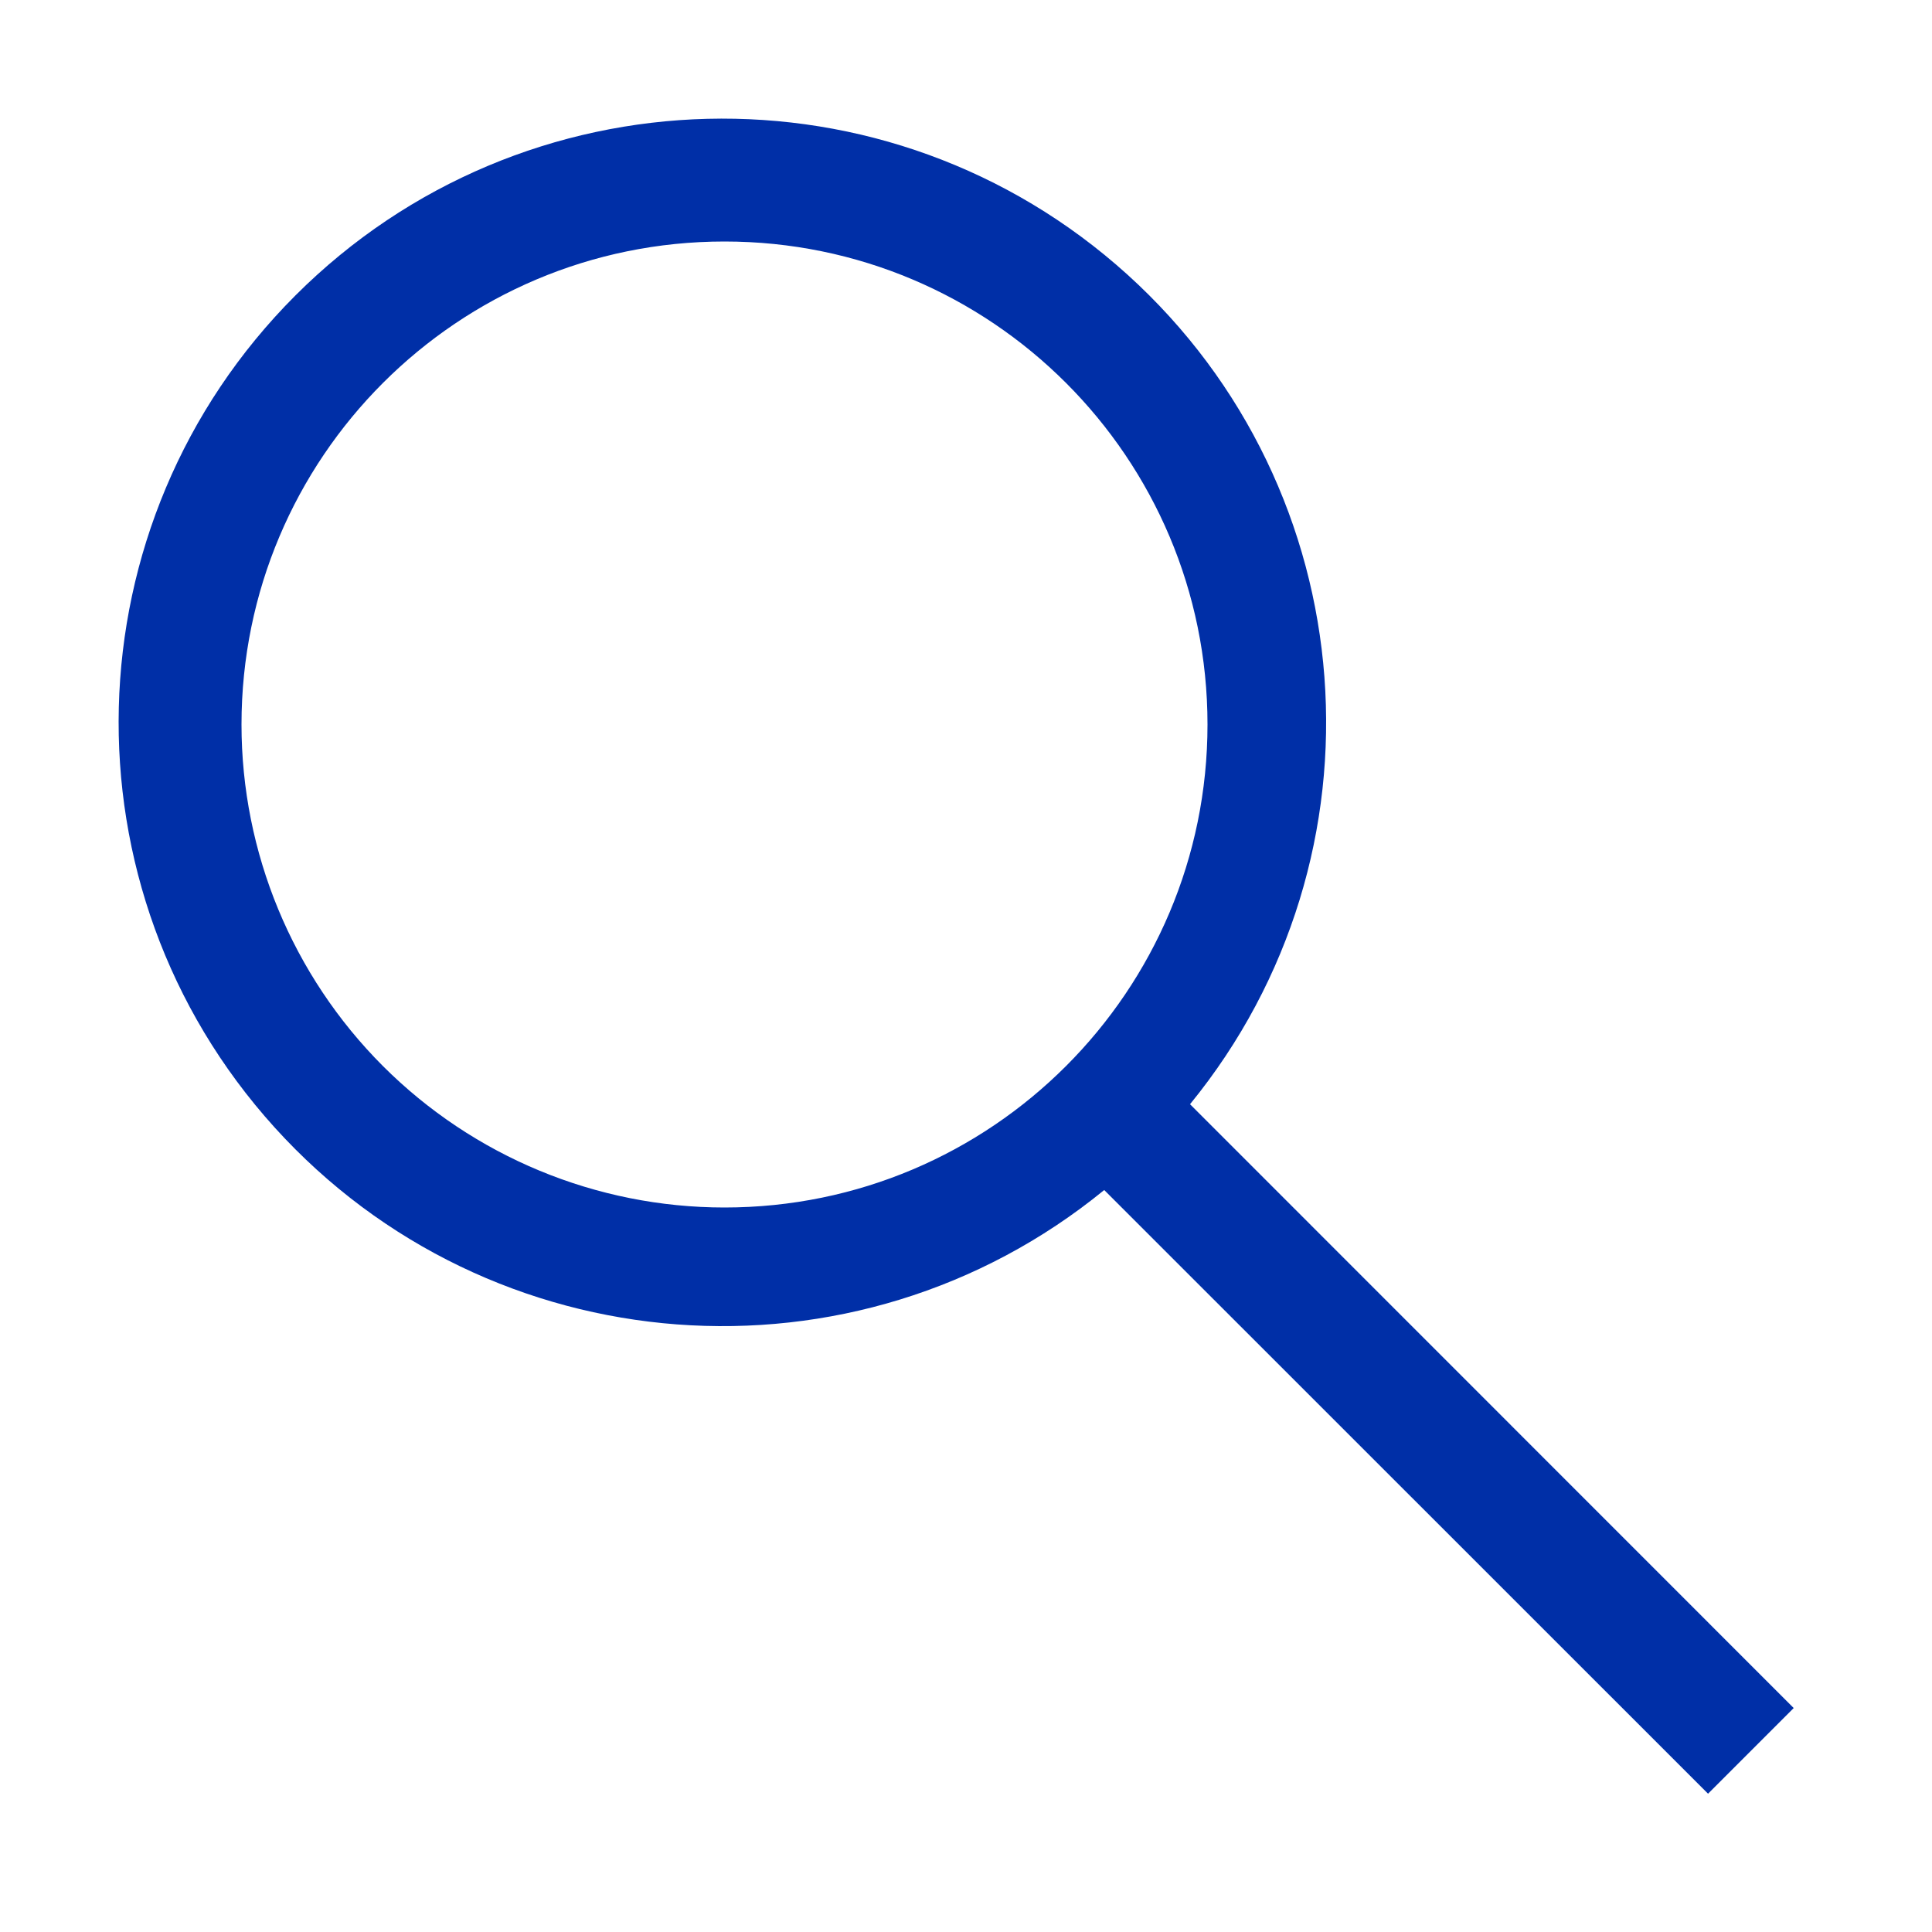
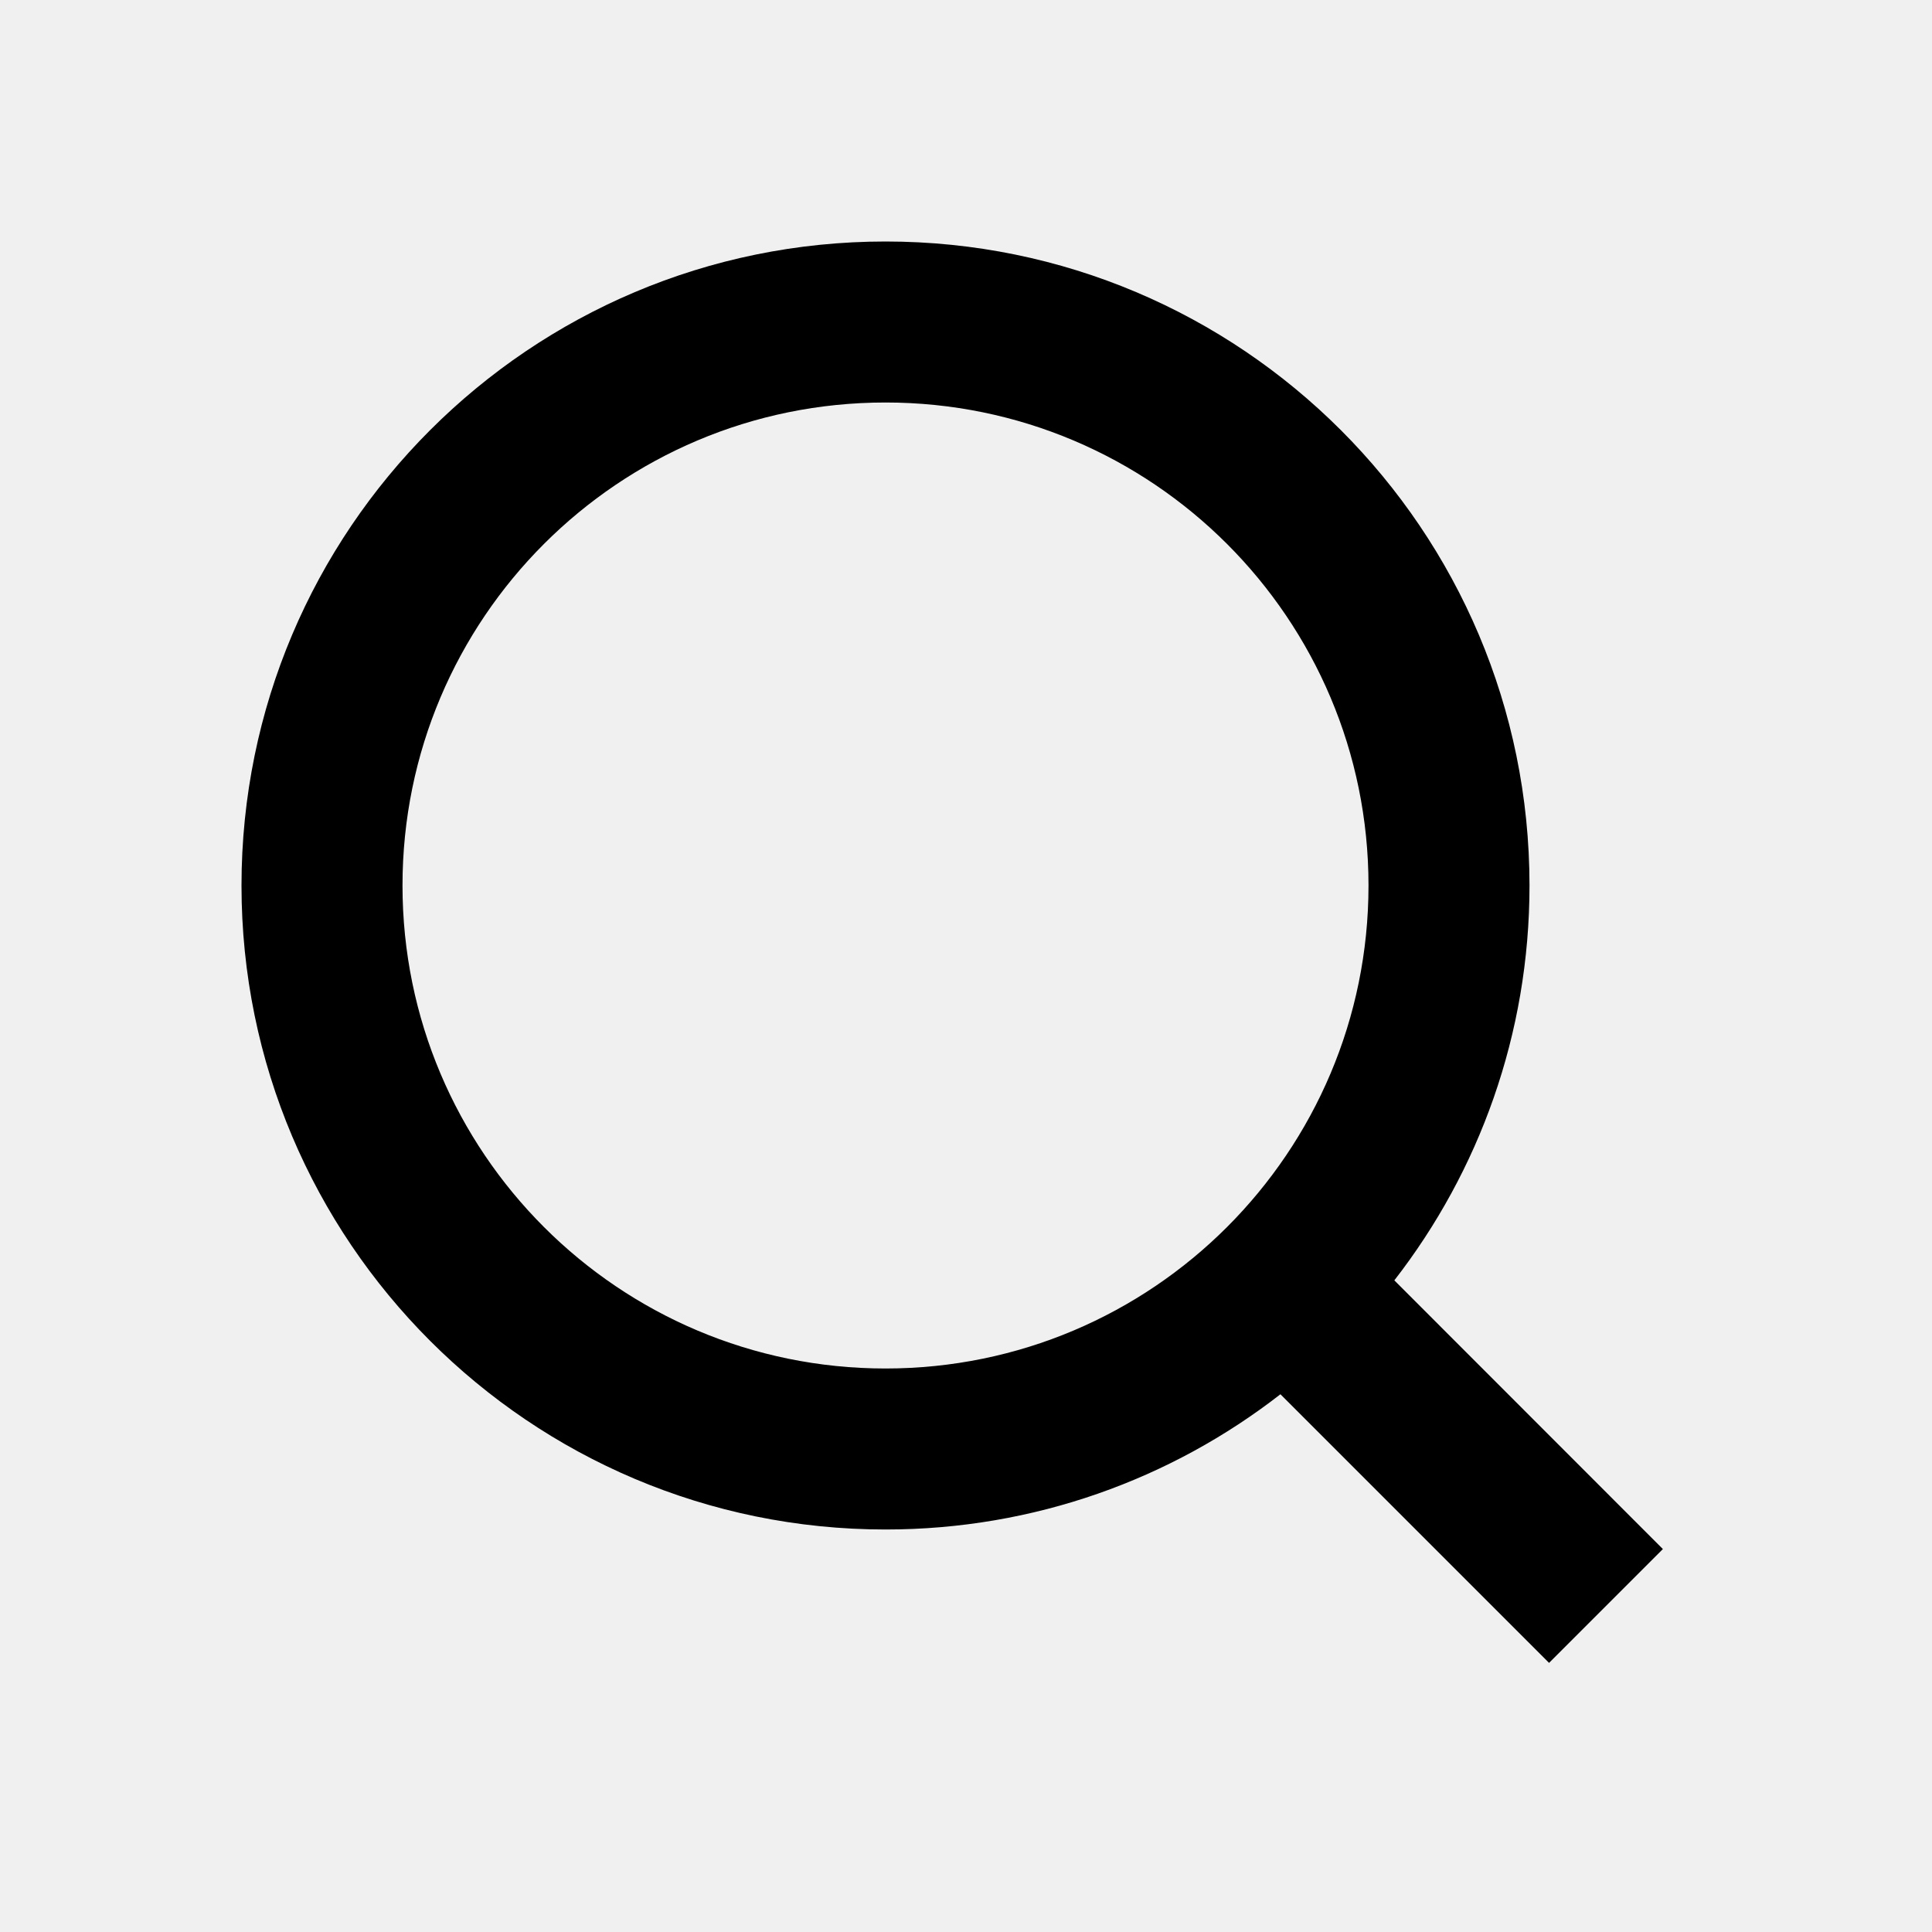
<svg xmlns="http://www.w3.org/2000/svg" width="24px" height="24px" viewBox="0 0 24 24" version="1.1">
-   <g id="页面-1" stroke="none" stroke-width="1" fill="none" fill-rule="evenodd">
-     <g id="文档首页" transform="translate(-1356, -18)">
-       <rect fill="#FFFFFF" x="0" y="0" width="1920" height="2357" />
-       <g id="Menu">
-         <rect id="Header-BG" x="0" y="0" width="1920" height="60" />
-         <g id="Outlined/UI/search" transform="translate(1356, 18)" fill="#002FA7">
-           <path d="M22.282,21.218 L14.783,13.717 C17.31,10.623 16.967,6.09 14.004,3.41 C11.04,0.731 6.496,0.845 3.67,3.67 C0.845,6.496 0.731,11.04 3.41,14.004 C6.09,16.967 10.623,17.31 13.717,14.783 L21.218,22.282 L22.282,21.218 Z M3,9 C3,5.686 5.686,3 9,3 C12.314,3 15,5.686 15,9 C15,12.314 12.314,15 9,15 C7.409,15 5.883,14.368 4.757,13.243 C3.632,12.117 3,10.591 3,9 L3,9 Z" id="Style" />
+   <g id="light" stroke="none" stroke-width="1" fill="none" fill-rule="evenodd">
+     <g id="文档/详情页-light" transform="translate(-1667, -18)" fill="#000000">
+       <g id="学习/tab栏" transform="translate(300, 0)">
+         <g id="icon/24/search" transform="translate(1367, 18)">
+           <path d="M11,3 C15.418,3 19,6.582 19,11 C19,12.848 18.373,14.55 17.321,15.905 L20.657,19.243 L19.243,20.657 L15.906,17.32 C14.551,18.373 12.849,19 11,19 C6.582,19 3,15.418 3,11 C3,6.582 6.582,3 11,3 Z M11,5 C7.686,5 5,7.686 5,11 C5,14.314 7.686,17 11,17 C14.314,17 17,14.314 17,11 C17,7.686 14.314,5 11,5 Z" id="形状结合" />
        </g>
-         <rect id="矩形" x="1356" y="18" width="24" height="24" />
      </g>
    </g>
  </g>
</svg>
